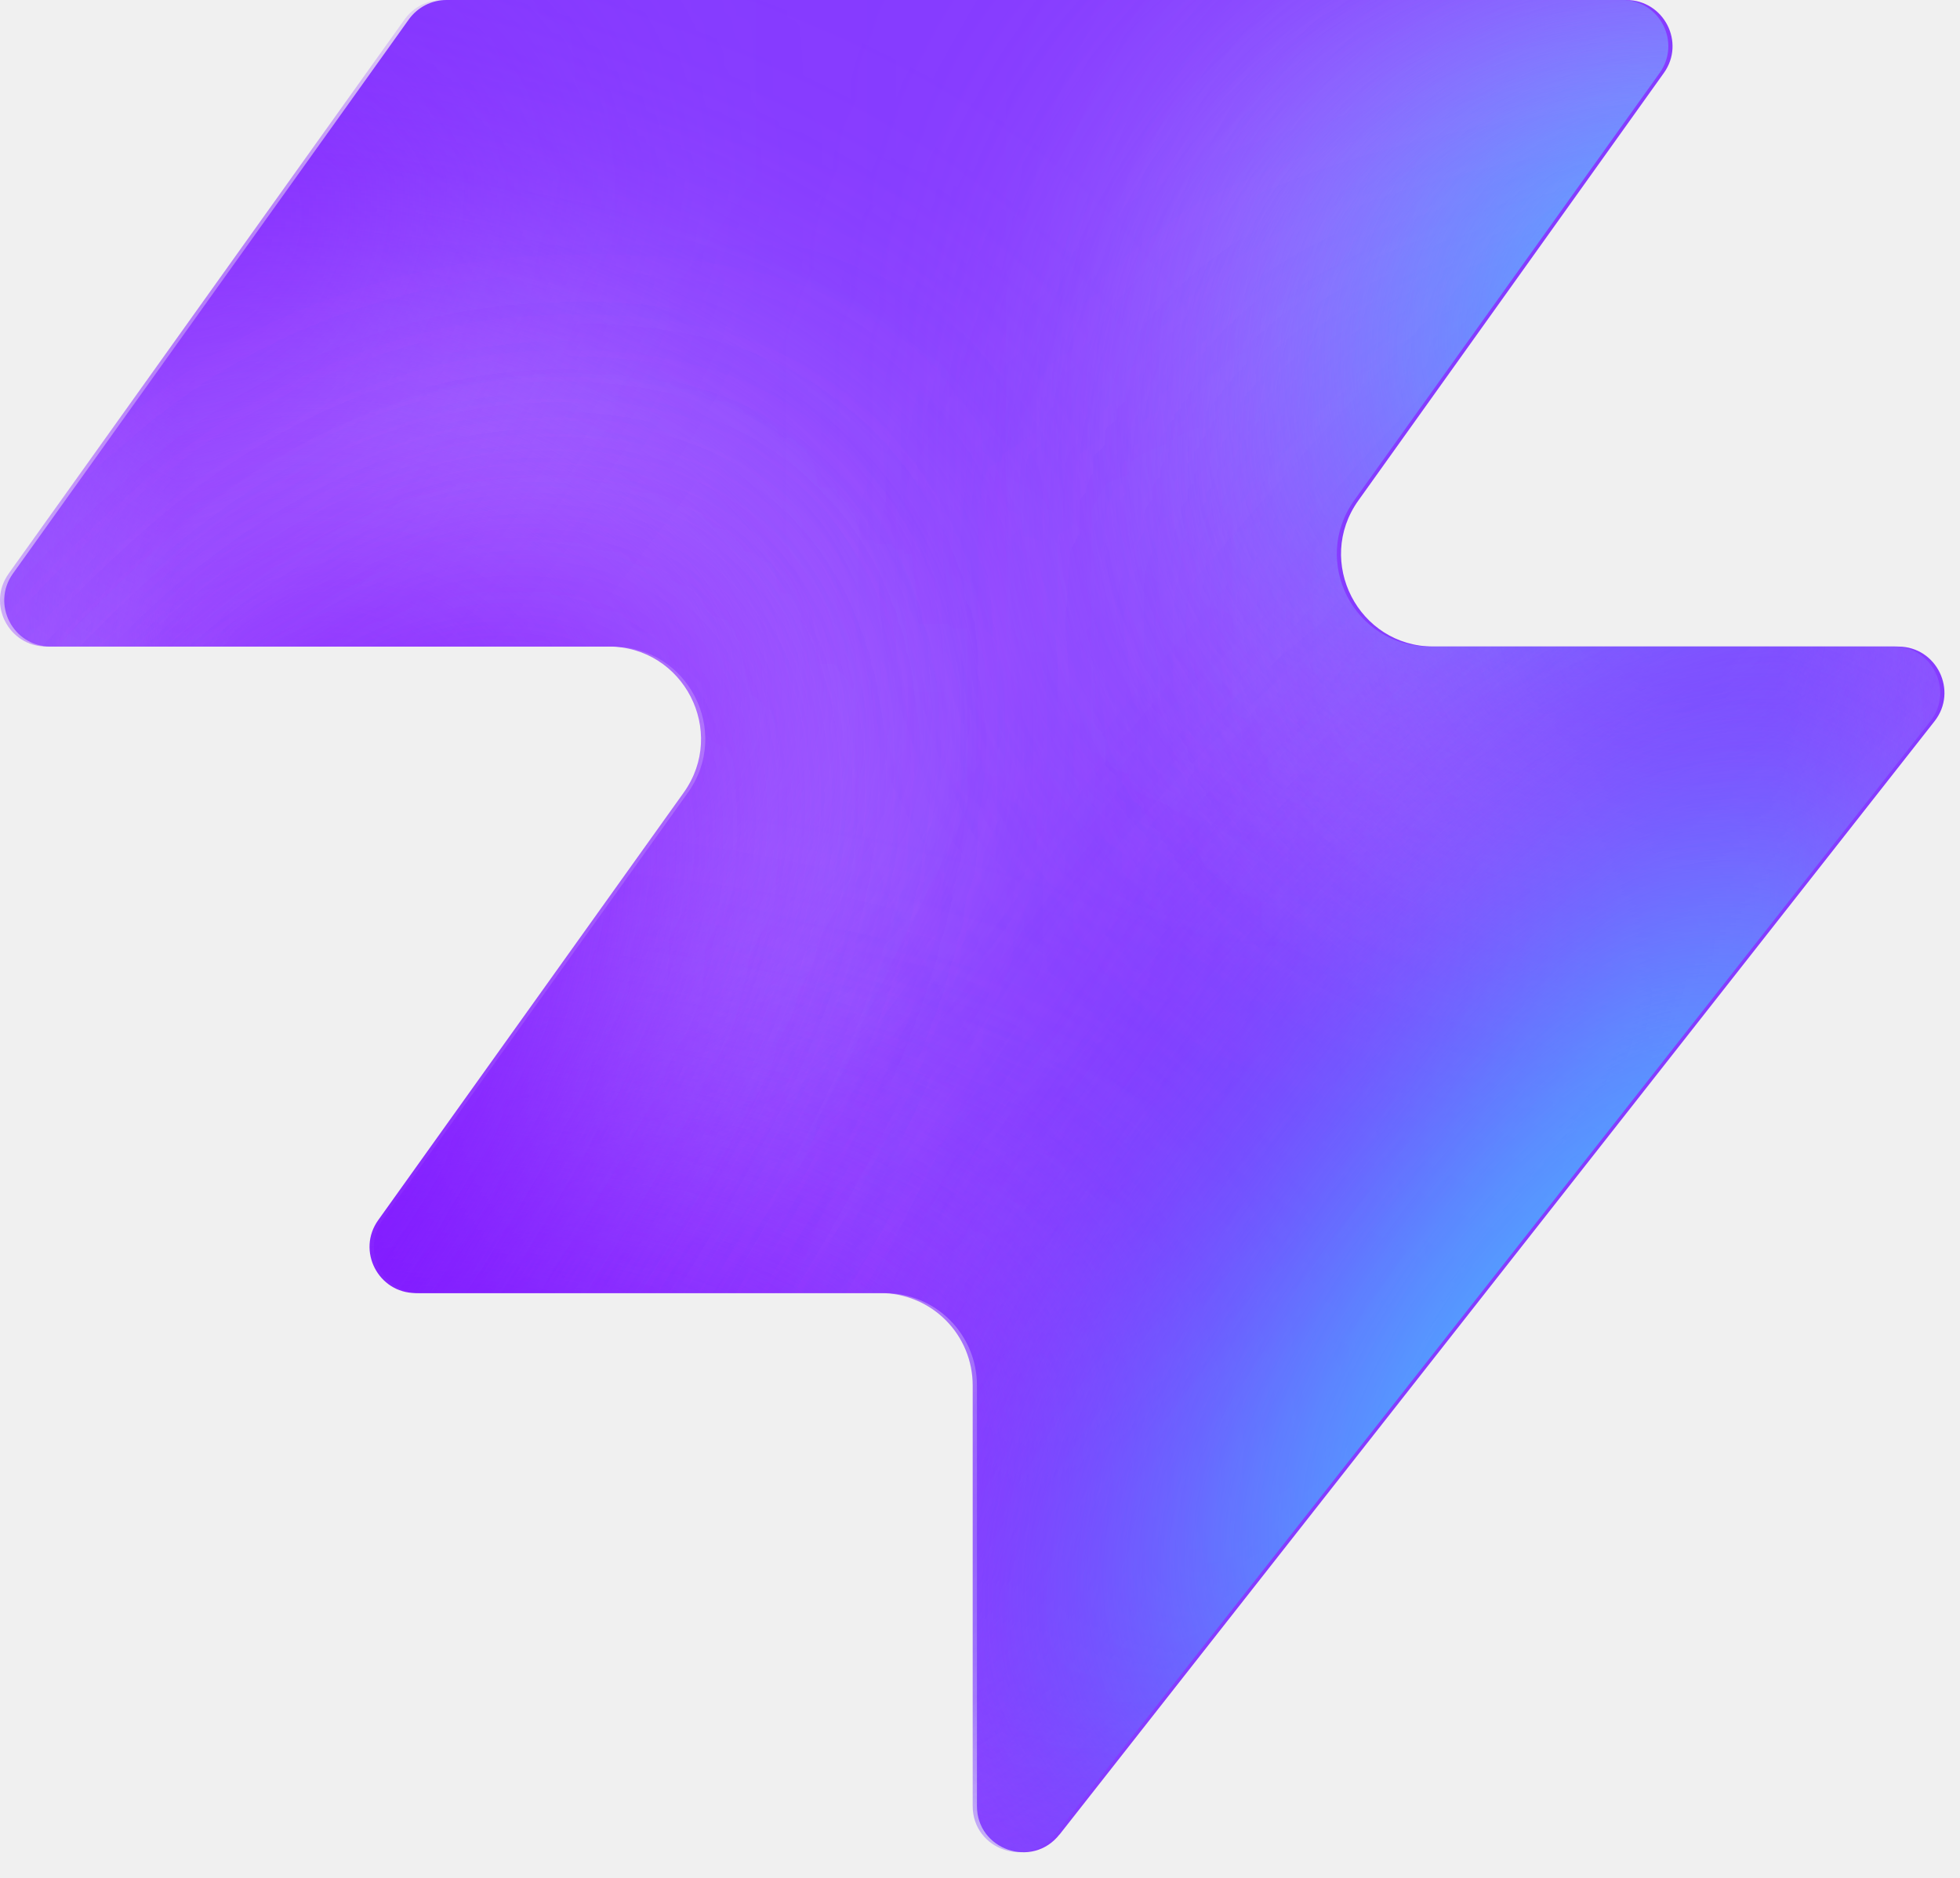
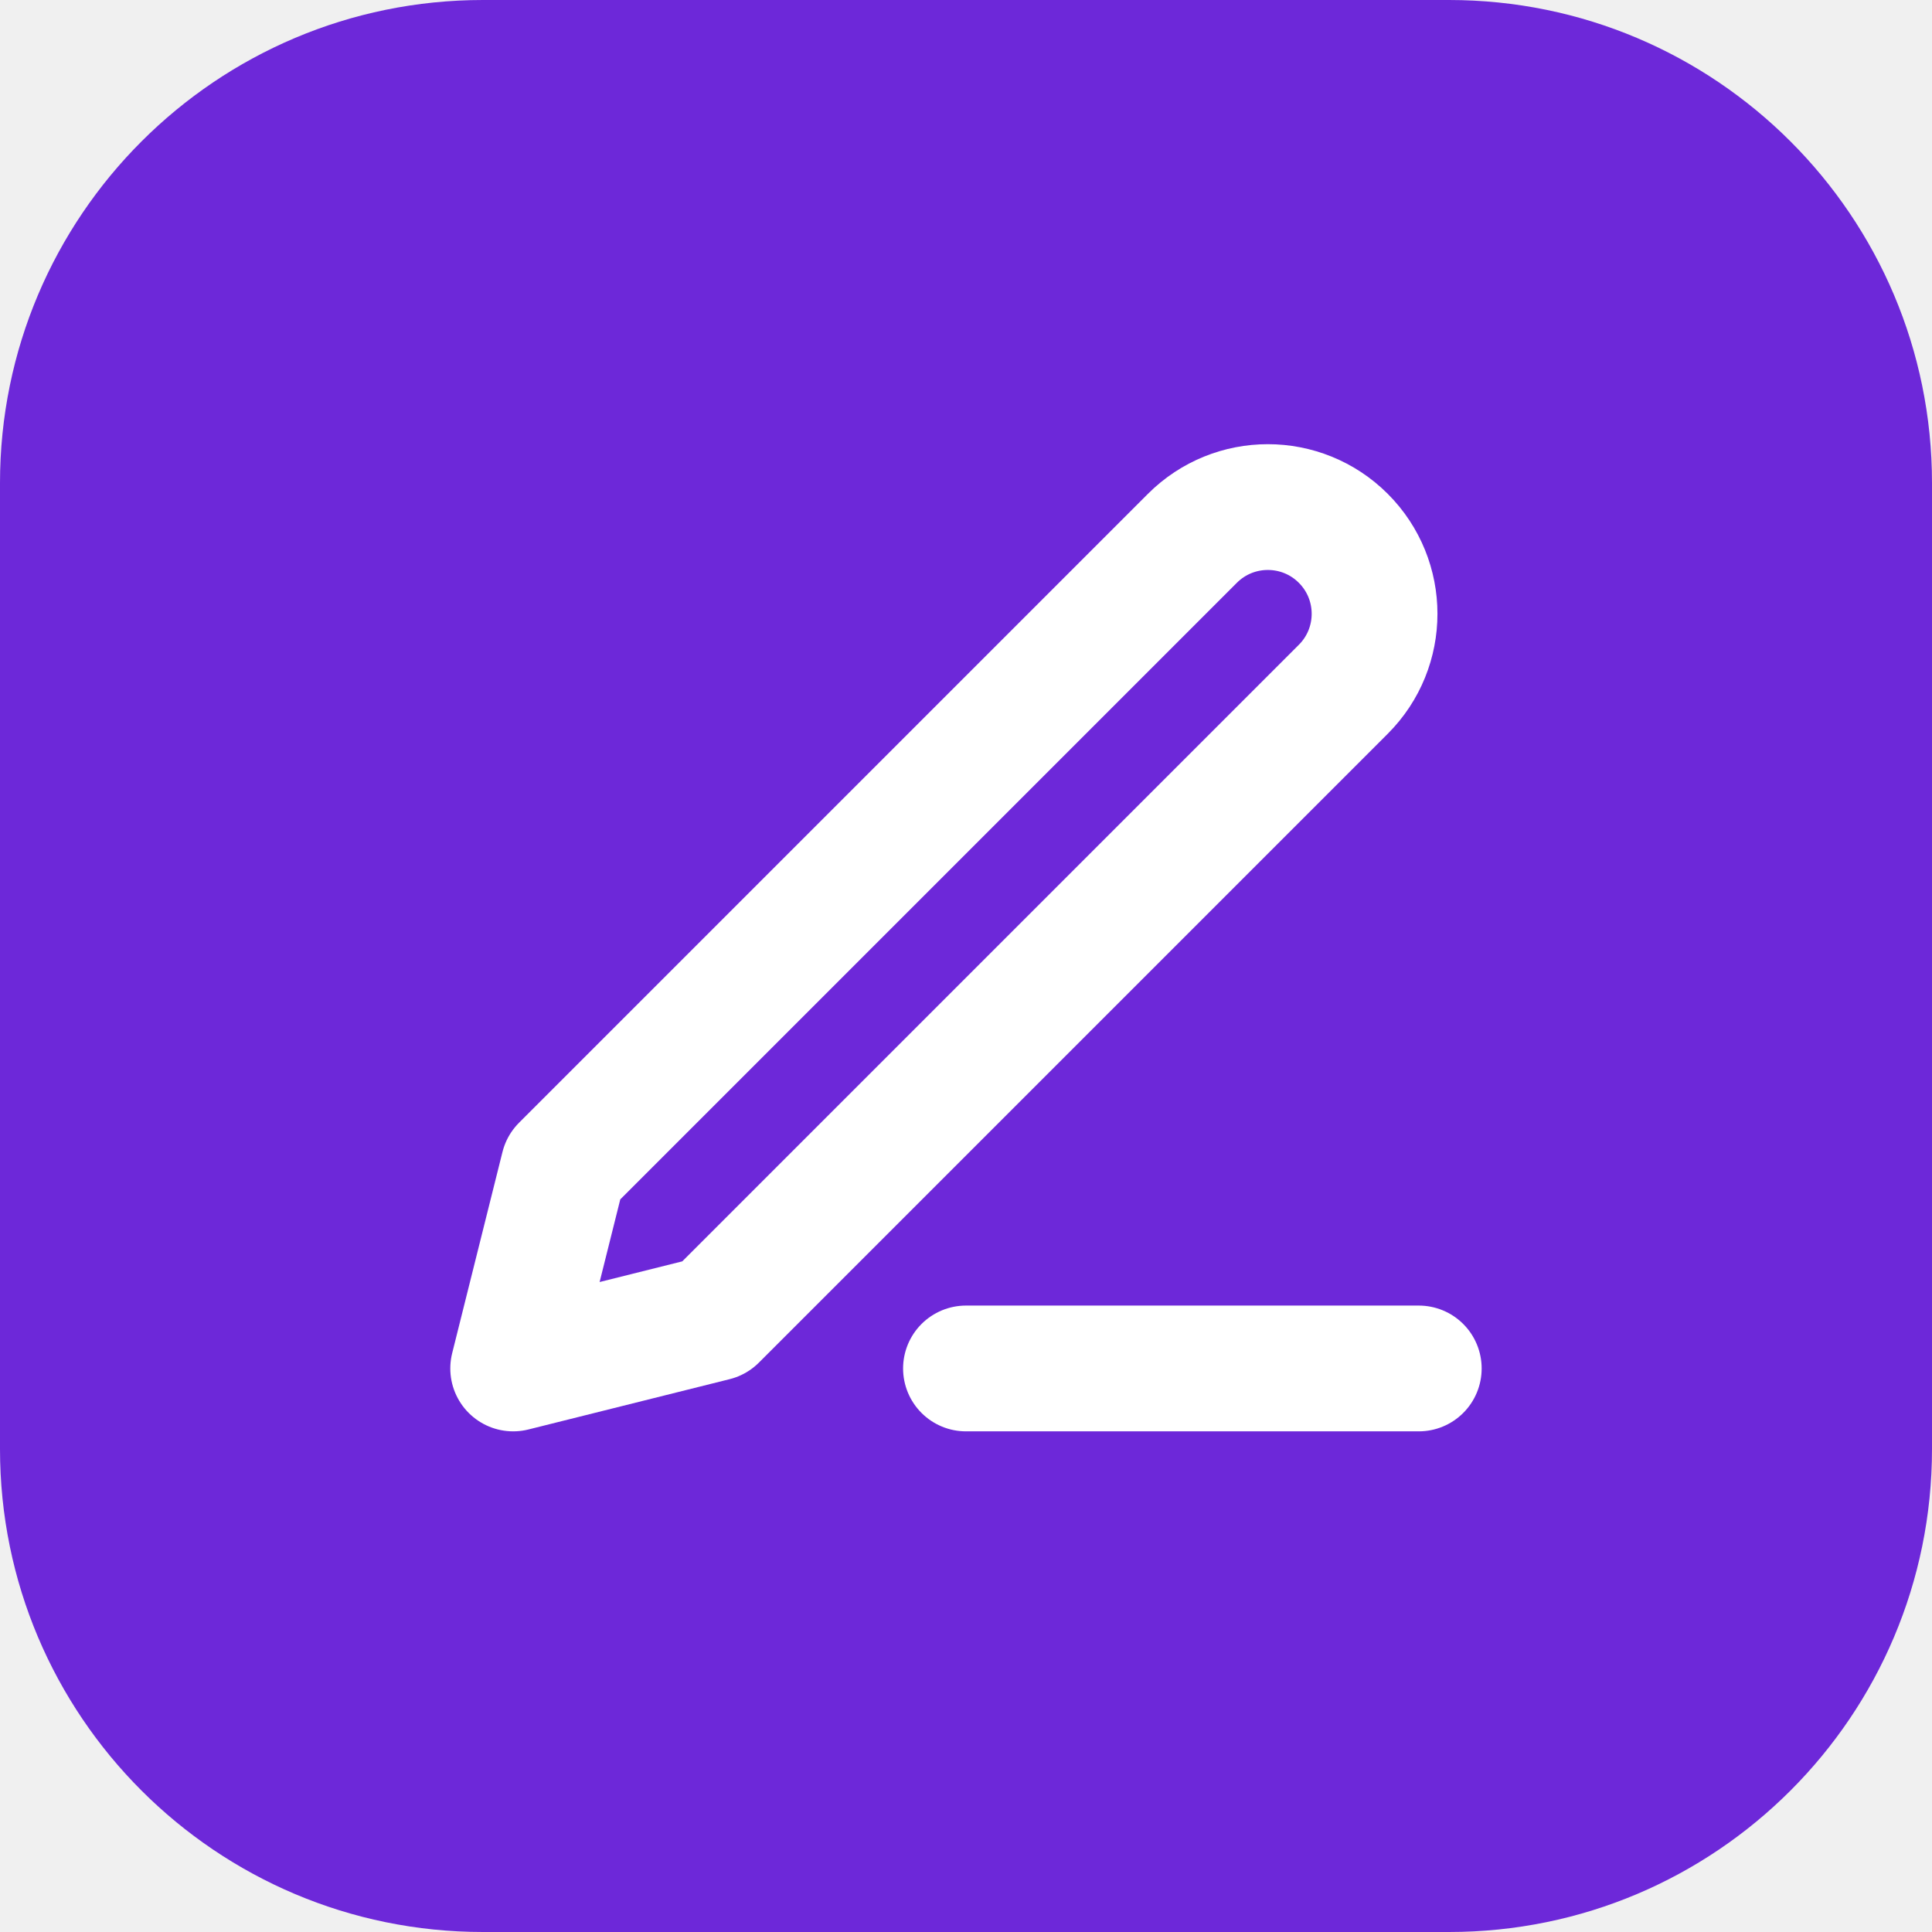
- <svg xmlns="http://www.w3.org/2000/svg" width="48" height="46" fill="none" viewBox="0 0 48 46">
-   <path fill="#863bff" d="M25.946 44.938c-.664.845-2.021.375-2.021-.698V33.937a2.26 2.26 0 0 0-2.262-2.262H10.287c-.92 0-1.456-1.04-.92-1.788l7.48-10.471c1.07-1.497 0-3.578-1.842-3.578H1.237c-.92 0-1.456-1.04-.92-1.788L10.013.474c.214-.297.556-.474.92-.474h28.894c.92 0 1.456 1.04.92 1.788l-7.48 10.471c-1.07 1.498 0 3.579 1.842 3.579h11.377c.943 0 1.473 1.088.89 1.83L25.947 44.94z" style="fill:#863bff;fill:color(display-p3 .525 .23 1);fill-opacity:1" />
-   <mask id="a" width="48" height="46" x="0" y="0" maskUnits="userSpaceOnUse" style="mask-type:alpha">
-     <path fill="#000" d="M25.842 44.938c-.664.844-2.021.375-2.021-.698V33.937a2.26 2.26 0 0 0-2.262-2.262H10.183c-.92 0-1.456-1.04-.92-1.788l7.48-10.471c1.07-1.498 0-3.579-1.842-3.579H1.133c-.92 0-1.456-1.04-.92-1.787L9.91.473c.214-.297.556-.474.92-.474h28.894c.92 0 1.456 1.04.92 1.788l-7.48 10.471c-1.07 1.498 0 3.578 1.842 3.578h11.377c.943 0 1.473 1.088.89 1.832L25.843 44.94z" style="fill:#000;fill-opacity:1" />
-   </mask>
-   <g mask="url(#a)">
-     <g filter="url(#b)">
-       <ellipse cx="5.508" cy="14.704" fill="#ede6ff" rx="5.508" ry="14.704" style="fill:#ede6ff;fill:color(display-p3 .927 .903 1);fill-opacity:1" transform="matrix(.00324 1 1 -.00324 -4.47 31.516)" />
-     </g>
-     <g filter="url(#c)">
-       <ellipse cx="10.399" cy="29.851" fill="#ede6ff" rx="10.399" ry="29.851" style="fill:#ede6ff;fill:color(display-p3 .927 .903 1);fill-opacity:1" transform="matrix(.00324 1 1 -.00324 -39.328 7.883)" />
-     </g>
-     <g filter="url(#d)">
-       <ellipse cx="5.508" cy="30.487" fill="#7e14ff" rx="5.508" ry="30.487" style="fill:#7e14ff;fill:color(display-p3 .492 .077 1);fill-opacity:1" transform="rotate(89.814 -25.913 -14.639)scale(1 -1)" />
-     </g>
-     <g filter="url(#e)">
-       <ellipse cx="5.508" cy="30.599" fill="#7e14ff" rx="5.508" ry="30.599" style="fill:#7e14ff;fill:color(display-p3 .492 .077 1);fill-opacity:1" transform="rotate(89.814 -32.644 -3.334)scale(1 -1)" />
-     </g>
-     <g filter="url(#f)">
-       <ellipse cx="5.508" cy="30.599" fill="#7e14ff" rx="5.508" ry="30.599" style="fill:#7e14ff;fill:color(display-p3 .492 .077 1);fill-opacity:1" transform="matrix(.00324 1 1 -.00324 -34.34 30.47)" />
-     </g>
-     <g filter="url(#g)">
-       <ellipse cx="14.072" cy="22.078" fill="#ede6ff" rx="14.072" ry="22.078" style="fill:#ede6ff;fill:color(display-p3 .927 .903 1);fill-opacity:1" transform="rotate(93.35 24.506 48.493)scale(-1 1)" />
-     </g>
-     <g filter="url(#h)">
-       <ellipse cx="3.47" cy="21.501" fill="#7e14ff" rx="3.47" ry="21.501" style="fill:#7e14ff;fill:color(display-p3 .492 .077 1);fill-opacity:1" transform="rotate(89.009 28.708 47.59)scale(-1 1)" />
-     </g>
-     <g filter="url(#i)">
-       <ellipse cx="3.47" cy="21.501" fill="#7e14ff" rx="3.47" ry="21.501" style="fill:#7e14ff;fill:color(display-p3 .492 .077 1);fill-opacity:1" transform="rotate(89.009 28.708 47.59)scale(-1 1)" />
-     </g>
-     <g filter="url(#j)">
-       <ellipse cx=".387" cy="8.972" fill="#7e14ff" rx="4.407" ry="29.108" style="fill:#7e14ff;fill:color(display-p3 .492 .077 1);fill-opacity:1" transform="rotate(39.51 .387 8.972)" />
-     </g>
-     <g filter="url(#k)">
-       <ellipse cx="47.523" cy="-6.092" fill="#7e14ff" rx="4.407" ry="29.108" style="fill:#7e14ff;fill:color(display-p3 .492 .077 1);fill-opacity:1" transform="rotate(37.892 47.523 -6.092)" />
-     </g>
-     <g filter="url(#l)">
-       <ellipse cx="41.412" cy="6.333" fill="#47bfff" rx="5.971" ry="9.665" style="fill:#47bfff;fill:color(display-p3 .28 .748 1);fill-opacity:1" transform="rotate(37.892 41.412 6.333)" />
-     </g>
-     <g filter="url(#m)">
-       <ellipse cx="-1.879" cy="38.332" fill="#7e14ff" rx="4.407" ry="29.108" style="fill:#7e14ff;fill:color(display-p3 .492 .077 1);fill-opacity:1" transform="rotate(37.892 -1.88 38.332)" />
-     </g>
-     <g filter="url(#n)">
-       <ellipse cx="-1.879" cy="38.332" fill="#7e14ff" rx="4.407" ry="29.108" style="fill:#7e14ff;fill:color(display-p3 .492 .077 1);fill-opacity:1" transform="rotate(37.892 -1.88 38.332)" />
-     </g>
-     <g filter="url(#o)">
-       <ellipse cx="35.651" cy="29.907" fill="#7e14ff" rx="4.407" ry="29.108" style="fill:#7e14ff;fill:color(display-p3 .492 .077 1);fill-opacity:1" transform="rotate(37.892 35.651 29.907)" />
-     </g>
-     <g filter="url(#p)">
-       <ellipse cx="38.418" cy="32.4" fill="#47bfff" rx="5.971" ry="15.297" style="fill:#47bfff;fill:color(display-p3 .28 .748 1);fill-opacity:1" transform="rotate(37.892 38.418 32.4)" />
-     </g>
+ <svg xmlns="http://www.w3.org/2000/svg" width="32" height="32" viewBox="0 0 32 32" fill="none">
+   <rect width="32" height="32" rx="8" fill="#6d28d9" />
+   <g transform="translate(6 6) scale(0.8333)" stroke="#ffffff" stroke-width="2.5" stroke-linecap="round" stroke-linejoin="round">
+     <path d="M12 20h9" />
+     <path d="M16.5 3.5a2.12 2.12 0 0 1 3 3L7 19l-4 1 1-4Z" />
  </g>
-   <defs>
-     <filter id="b" width="60.045" height="41.654" x="-19.77" y="16.149" color-interpolation-filters="sRGB" filterUnits="userSpaceOnUse">
-       <feFlood flood-opacity="0" result="BackgroundImageFix" />
-       <feBlend in="SourceGraphic" in2="BackgroundImageFix" result="shape" />
-       <feGaussianBlur result="effect1_foregroundBlur_2002_17158" stdDeviation="7.659" />
-     </filter>
-     <filter id="c" width="90.34" height="51.437" x="-54.613" y="-7.533" color-interpolation-filters="sRGB" filterUnits="userSpaceOnUse">
-       <feFlood flood-opacity="0" result="BackgroundImageFix" />
-       <feBlend in="SourceGraphic" in2="BackgroundImageFix" result="shape" />
-       <feGaussianBlur result="effect1_foregroundBlur_2002_17158" stdDeviation="7.659" />
-     </filter>
-     <filter id="d" width="79.355" height="29.4" x="-49.64" y="2.03" color-interpolation-filters="sRGB" filterUnits="userSpaceOnUse">
-       <feFlood flood-opacity="0" result="BackgroundImageFix" />
-       <feBlend in="SourceGraphic" in2="BackgroundImageFix" result="shape" />
-       <feGaussianBlur result="effect1_foregroundBlur_2002_17158" stdDeviation="4.596" />
-     </filter>
-     <filter id="e" width="79.579" height="29.4" x="-45.045" y="20.029" color-interpolation-filters="sRGB" filterUnits="userSpaceOnUse">
-       <feFlood flood-opacity="0" result="BackgroundImageFix" />
-       <feBlend in="SourceGraphic" in2="BackgroundImageFix" result="shape" />
-       <feGaussianBlur result="effect1_foregroundBlur_2002_17158" stdDeviation="4.596" />
-     </filter>
-     <filter id="f" width="79.579" height="29.4" x="-43.513" y="21.178" color-interpolation-filters="sRGB" filterUnits="userSpaceOnUse">
-       <feFlood flood-opacity="0" result="BackgroundImageFix" />
-       <feBlend in="SourceGraphic" in2="BackgroundImageFix" result="shape" />
-       <feGaussianBlur result="effect1_foregroundBlur_2002_17158" stdDeviation="4.596" />
-     </filter>
-     <filter id="g" width="74.749" height="58.852" x="15.756" y="-17.901" color-interpolation-filters="sRGB" filterUnits="userSpaceOnUse">
-       <feFlood flood-opacity="0" result="BackgroundImageFix" />
-       <feBlend in="SourceGraphic" in2="BackgroundImageFix" result="shape" />
-       <feGaussianBlur result="effect1_foregroundBlur_2002_17158" stdDeviation="7.659" />
-     </filter>
-     <filter id="h" width="61.377" height="25.362" x="23.548" y="2.284" color-interpolation-filters="sRGB" filterUnits="userSpaceOnUse">
-       <feFlood flood-opacity="0" result="BackgroundImageFix" />
-       <feBlend in="SourceGraphic" in2="BackgroundImageFix" result="shape" />
-       <feGaussianBlur result="effect1_foregroundBlur_2002_17158" stdDeviation="4.596" />
-     </filter>
-     <filter id="i" width="61.377" height="25.362" x="23.548" y="2.284" color-interpolation-filters="sRGB" filterUnits="userSpaceOnUse">
-       <feFlood flood-opacity="0" result="BackgroundImageFix" />
-       <feBlend in="SourceGraphic" in2="BackgroundImageFix" result="shape" />
-       <feGaussianBlur result="effect1_foregroundBlur_2002_17158" stdDeviation="4.596" />
-     </filter>
-     <filter id="j" width="56.045" height="63.649" x="-27.636" y="-22.853" color-interpolation-filters="sRGB" filterUnits="userSpaceOnUse">
-       <feFlood flood-opacity="0" result="BackgroundImageFix" />
-       <feBlend in="SourceGraphic" in2="BackgroundImageFix" result="shape" />
-       <feGaussianBlur result="effect1_foregroundBlur_2002_17158" stdDeviation="4.596" />
-     </filter>
-     <filter id="k" width="54.814" height="64.646" x="20.116" y="-38.415" color-interpolation-filters="sRGB" filterUnits="userSpaceOnUse">
-       <feFlood flood-opacity="0" result="BackgroundImageFix" />
-       <feBlend in="SourceGraphic" in2="BackgroundImageFix" result="shape" />
-       <feGaussianBlur result="effect1_foregroundBlur_2002_17158" stdDeviation="4.596" />
-     </filter>
-     <filter id="l" width="33.541" height="35.313" x="24.641" y="-11.323" color-interpolation-filters="sRGB" filterUnits="userSpaceOnUse">
-       <feFlood flood-opacity="0" result="BackgroundImageFix" />
-       <feBlend in="SourceGraphic" in2="BackgroundImageFix" result="shape" />
-       <feGaussianBlur result="effect1_foregroundBlur_2002_17158" stdDeviation="4.596" />
-     </filter>
-     <filter id="m" width="54.814" height="64.646" x="-29.286" y="6.009" color-interpolation-filters="sRGB" filterUnits="userSpaceOnUse">
-       <feFlood flood-opacity="0" result="BackgroundImageFix" />
-       <feBlend in="SourceGraphic" in2="BackgroundImageFix" result="shape" />
-       <feGaussianBlur result="effect1_foregroundBlur_2002_17158" stdDeviation="4.596" />
-     </filter>
-     <filter id="n" width="54.814" height="64.646" x="-29.286" y="6.009" color-interpolation-filters="sRGB" filterUnits="userSpaceOnUse">
-       <feFlood flood-opacity="0" result="BackgroundImageFix" />
-       <feBlend in="SourceGraphic" in2="BackgroundImageFix" result="shape" />
-       <feGaussianBlur result="effect1_foregroundBlur_2002_17158" stdDeviation="4.596" />
-     </filter>
-     <filter id="o" width="54.814" height="64.646" x="8.244" y="-2.416" color-interpolation-filters="sRGB" filterUnits="userSpaceOnUse">
-       <feFlood flood-opacity="0" result="BackgroundImageFix" />
-       <feBlend in="SourceGraphic" in2="BackgroundImageFix" result="shape" />
-       <feGaussianBlur result="effect1_foregroundBlur_2002_17158" stdDeviation="4.596" />
-     </filter>
-     <filter id="p" width="39.409" height="43.623" x="18.713" y="10.588" color-interpolation-filters="sRGB" filterUnits="userSpaceOnUse">
-       <feFlood flood-opacity="0" result="BackgroundImageFix" />
-       <feBlend in="SourceGraphic" in2="BackgroundImageFix" result="shape" />
-       <feGaussianBlur result="effect1_foregroundBlur_2002_17158" stdDeviation="4.596" />
-     </filter>
-   </defs>
</svg>
